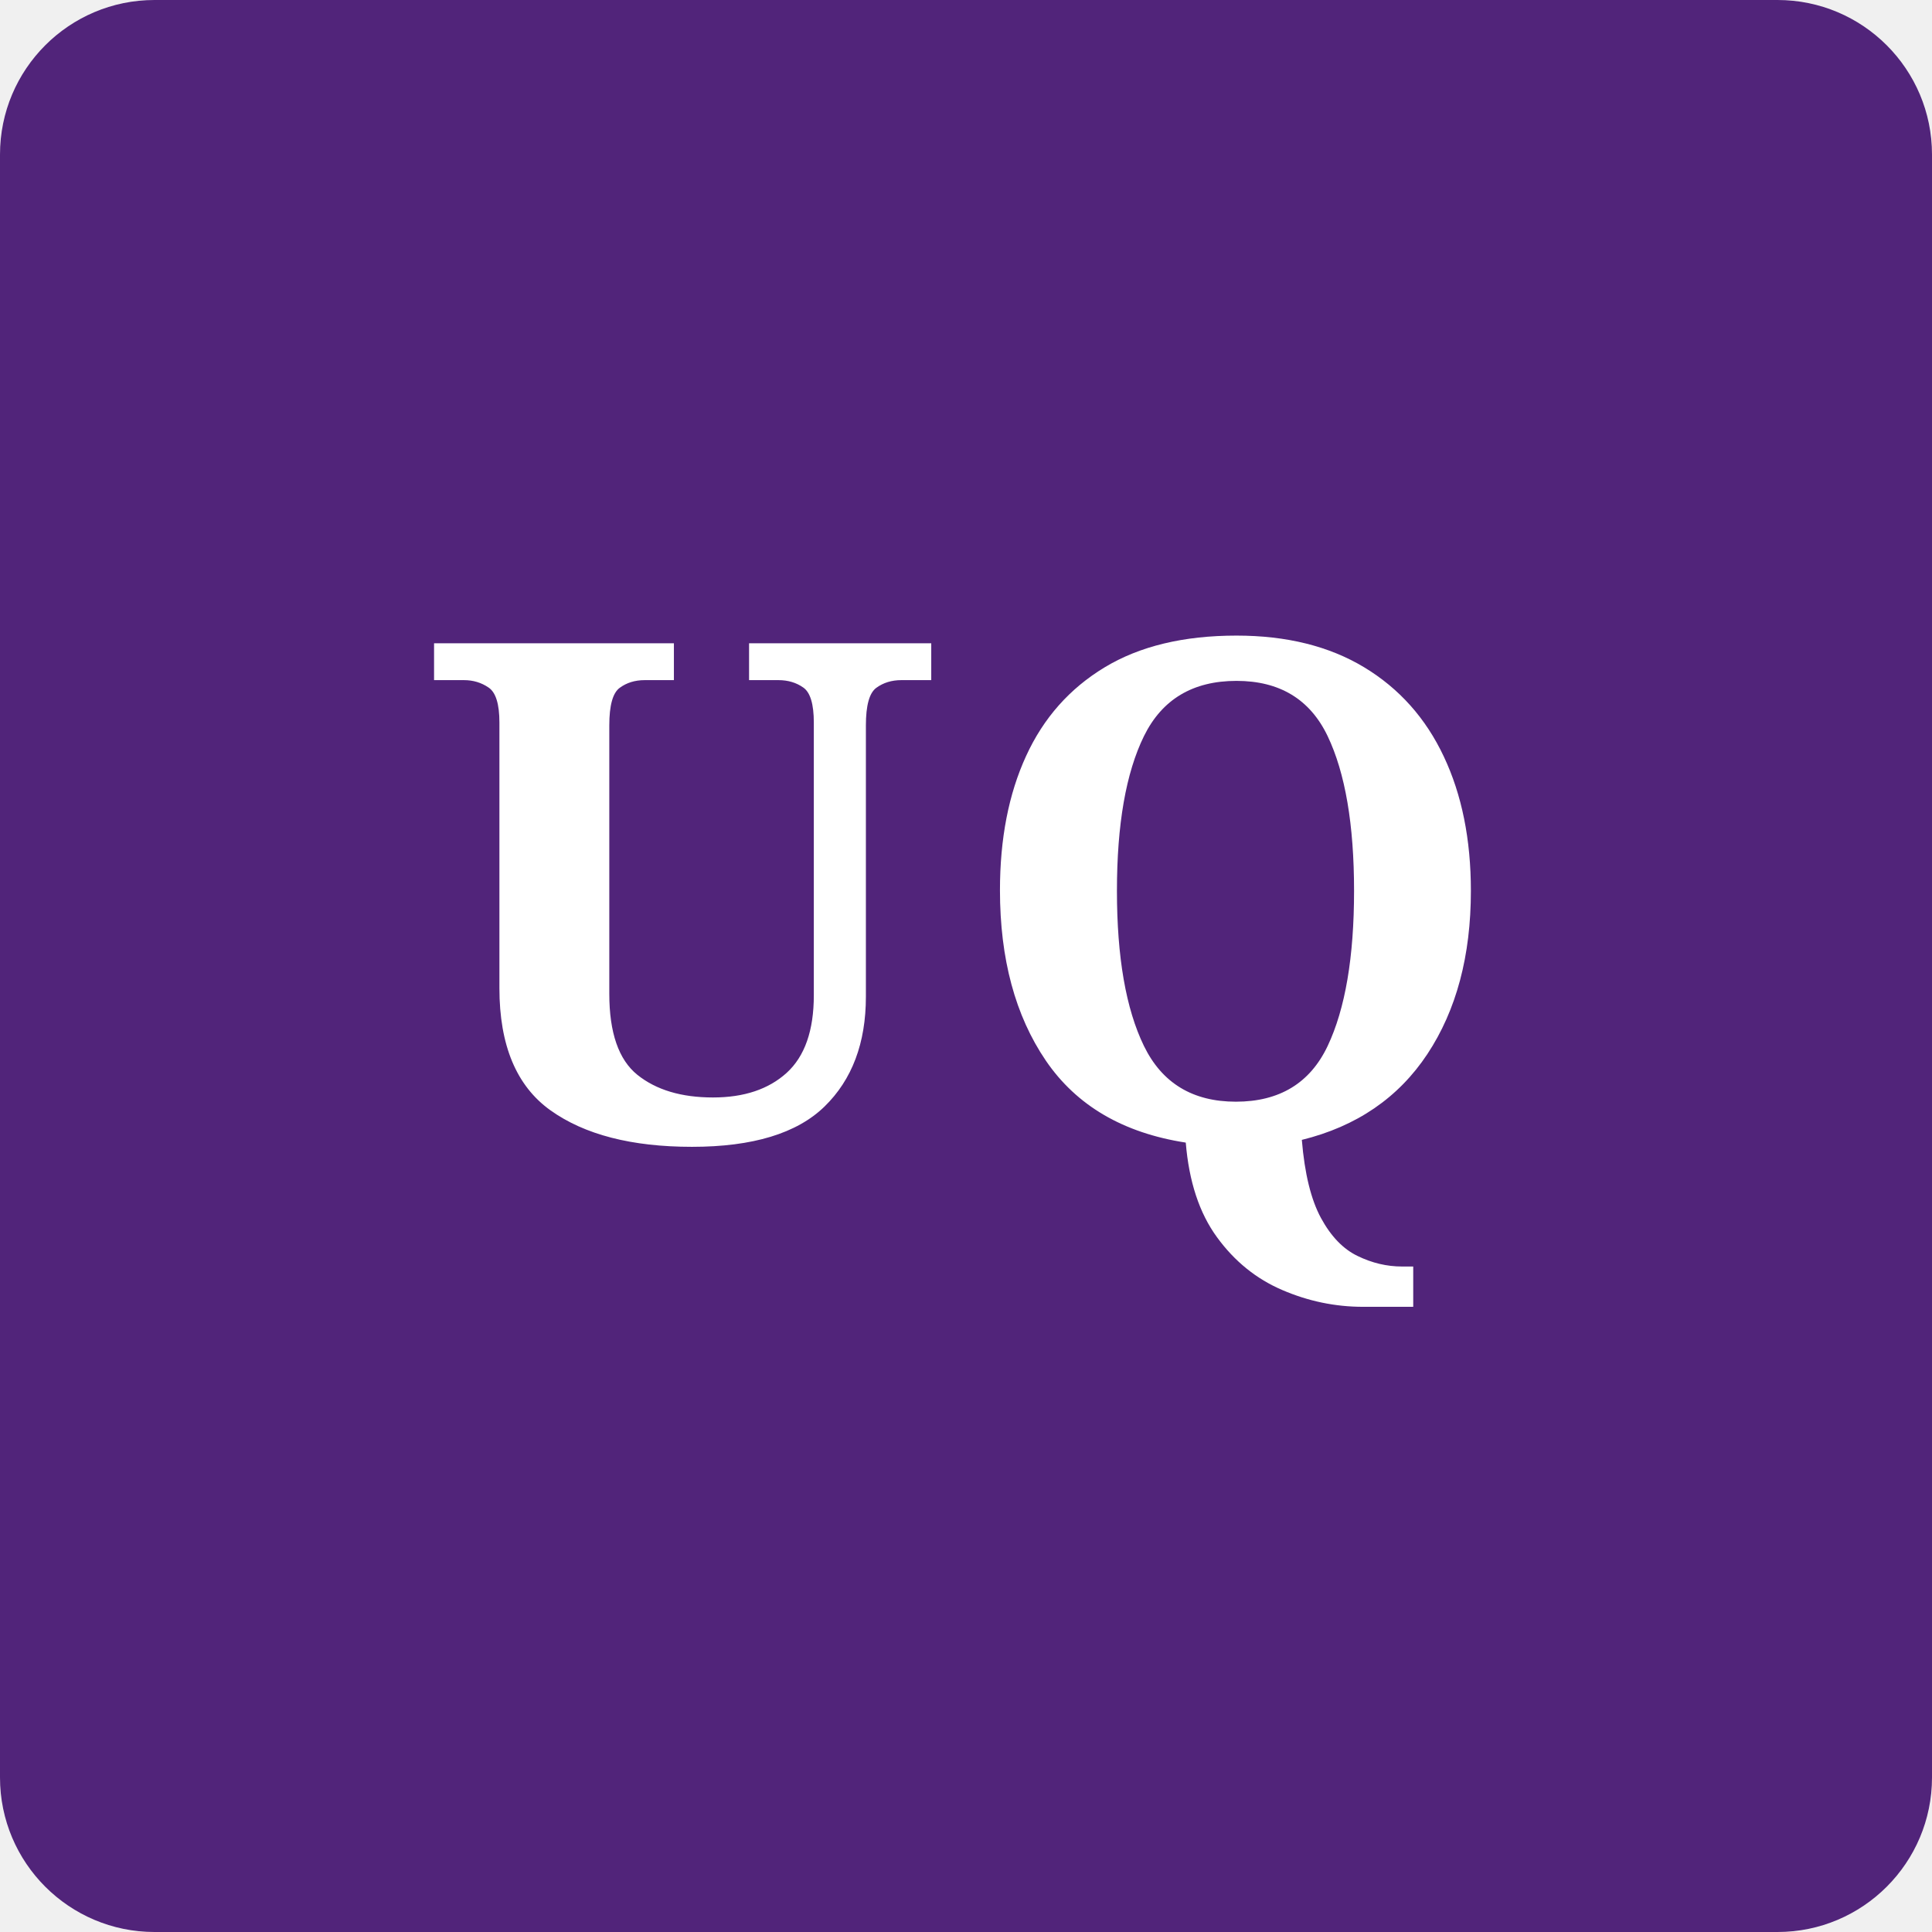
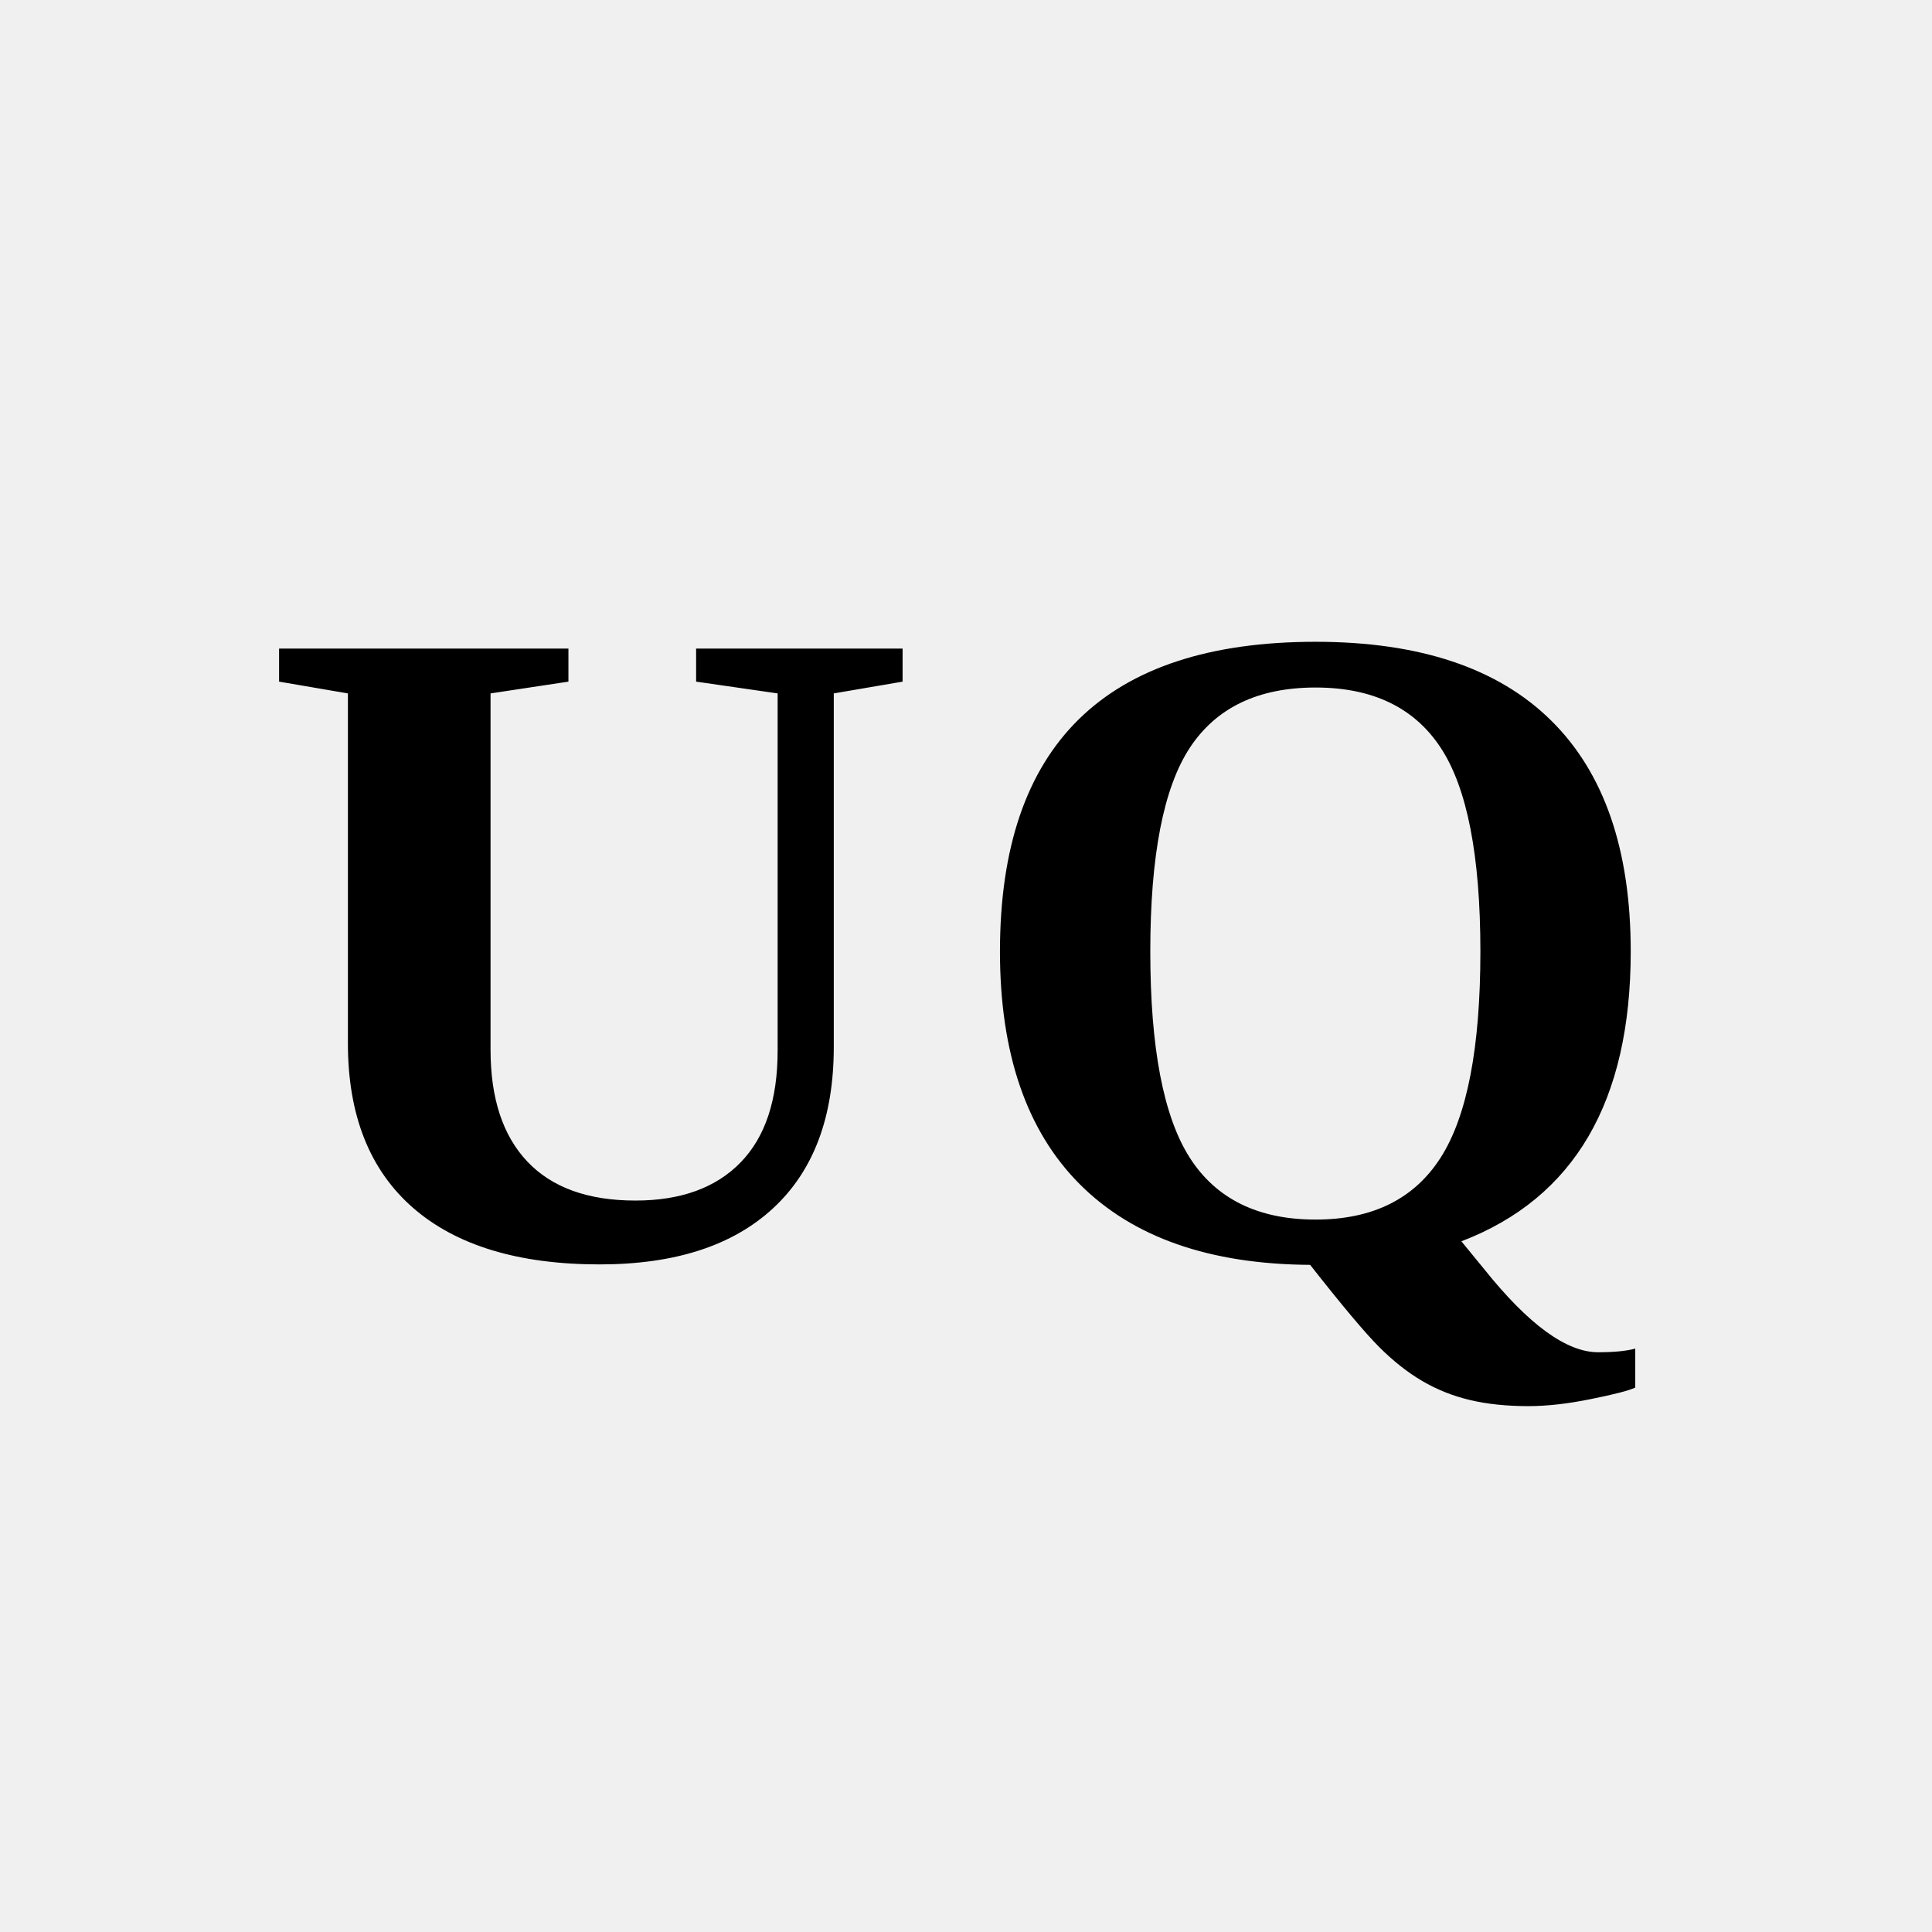
<svg xmlns="http://www.w3.org/2000/svg" viewBox="0 0 200 200" width="200" height="200">
-   <rect width="200" height="200" rx="16" fill="#51247A" />
-   <text x="100" y="118" font-family="Georgia, serif" font-size="72" font-weight="bold" fill="white" text-anchor="middle" letter-spacing="2">UQ</text>
+   <text x="100" y="130" font-family="Georgia, 'Times New Roman', serif" font-size="96" font-weight="bold" fill="#000000" text-anchor="middle" letter-spacing="3">UQ</text>
</svg>
